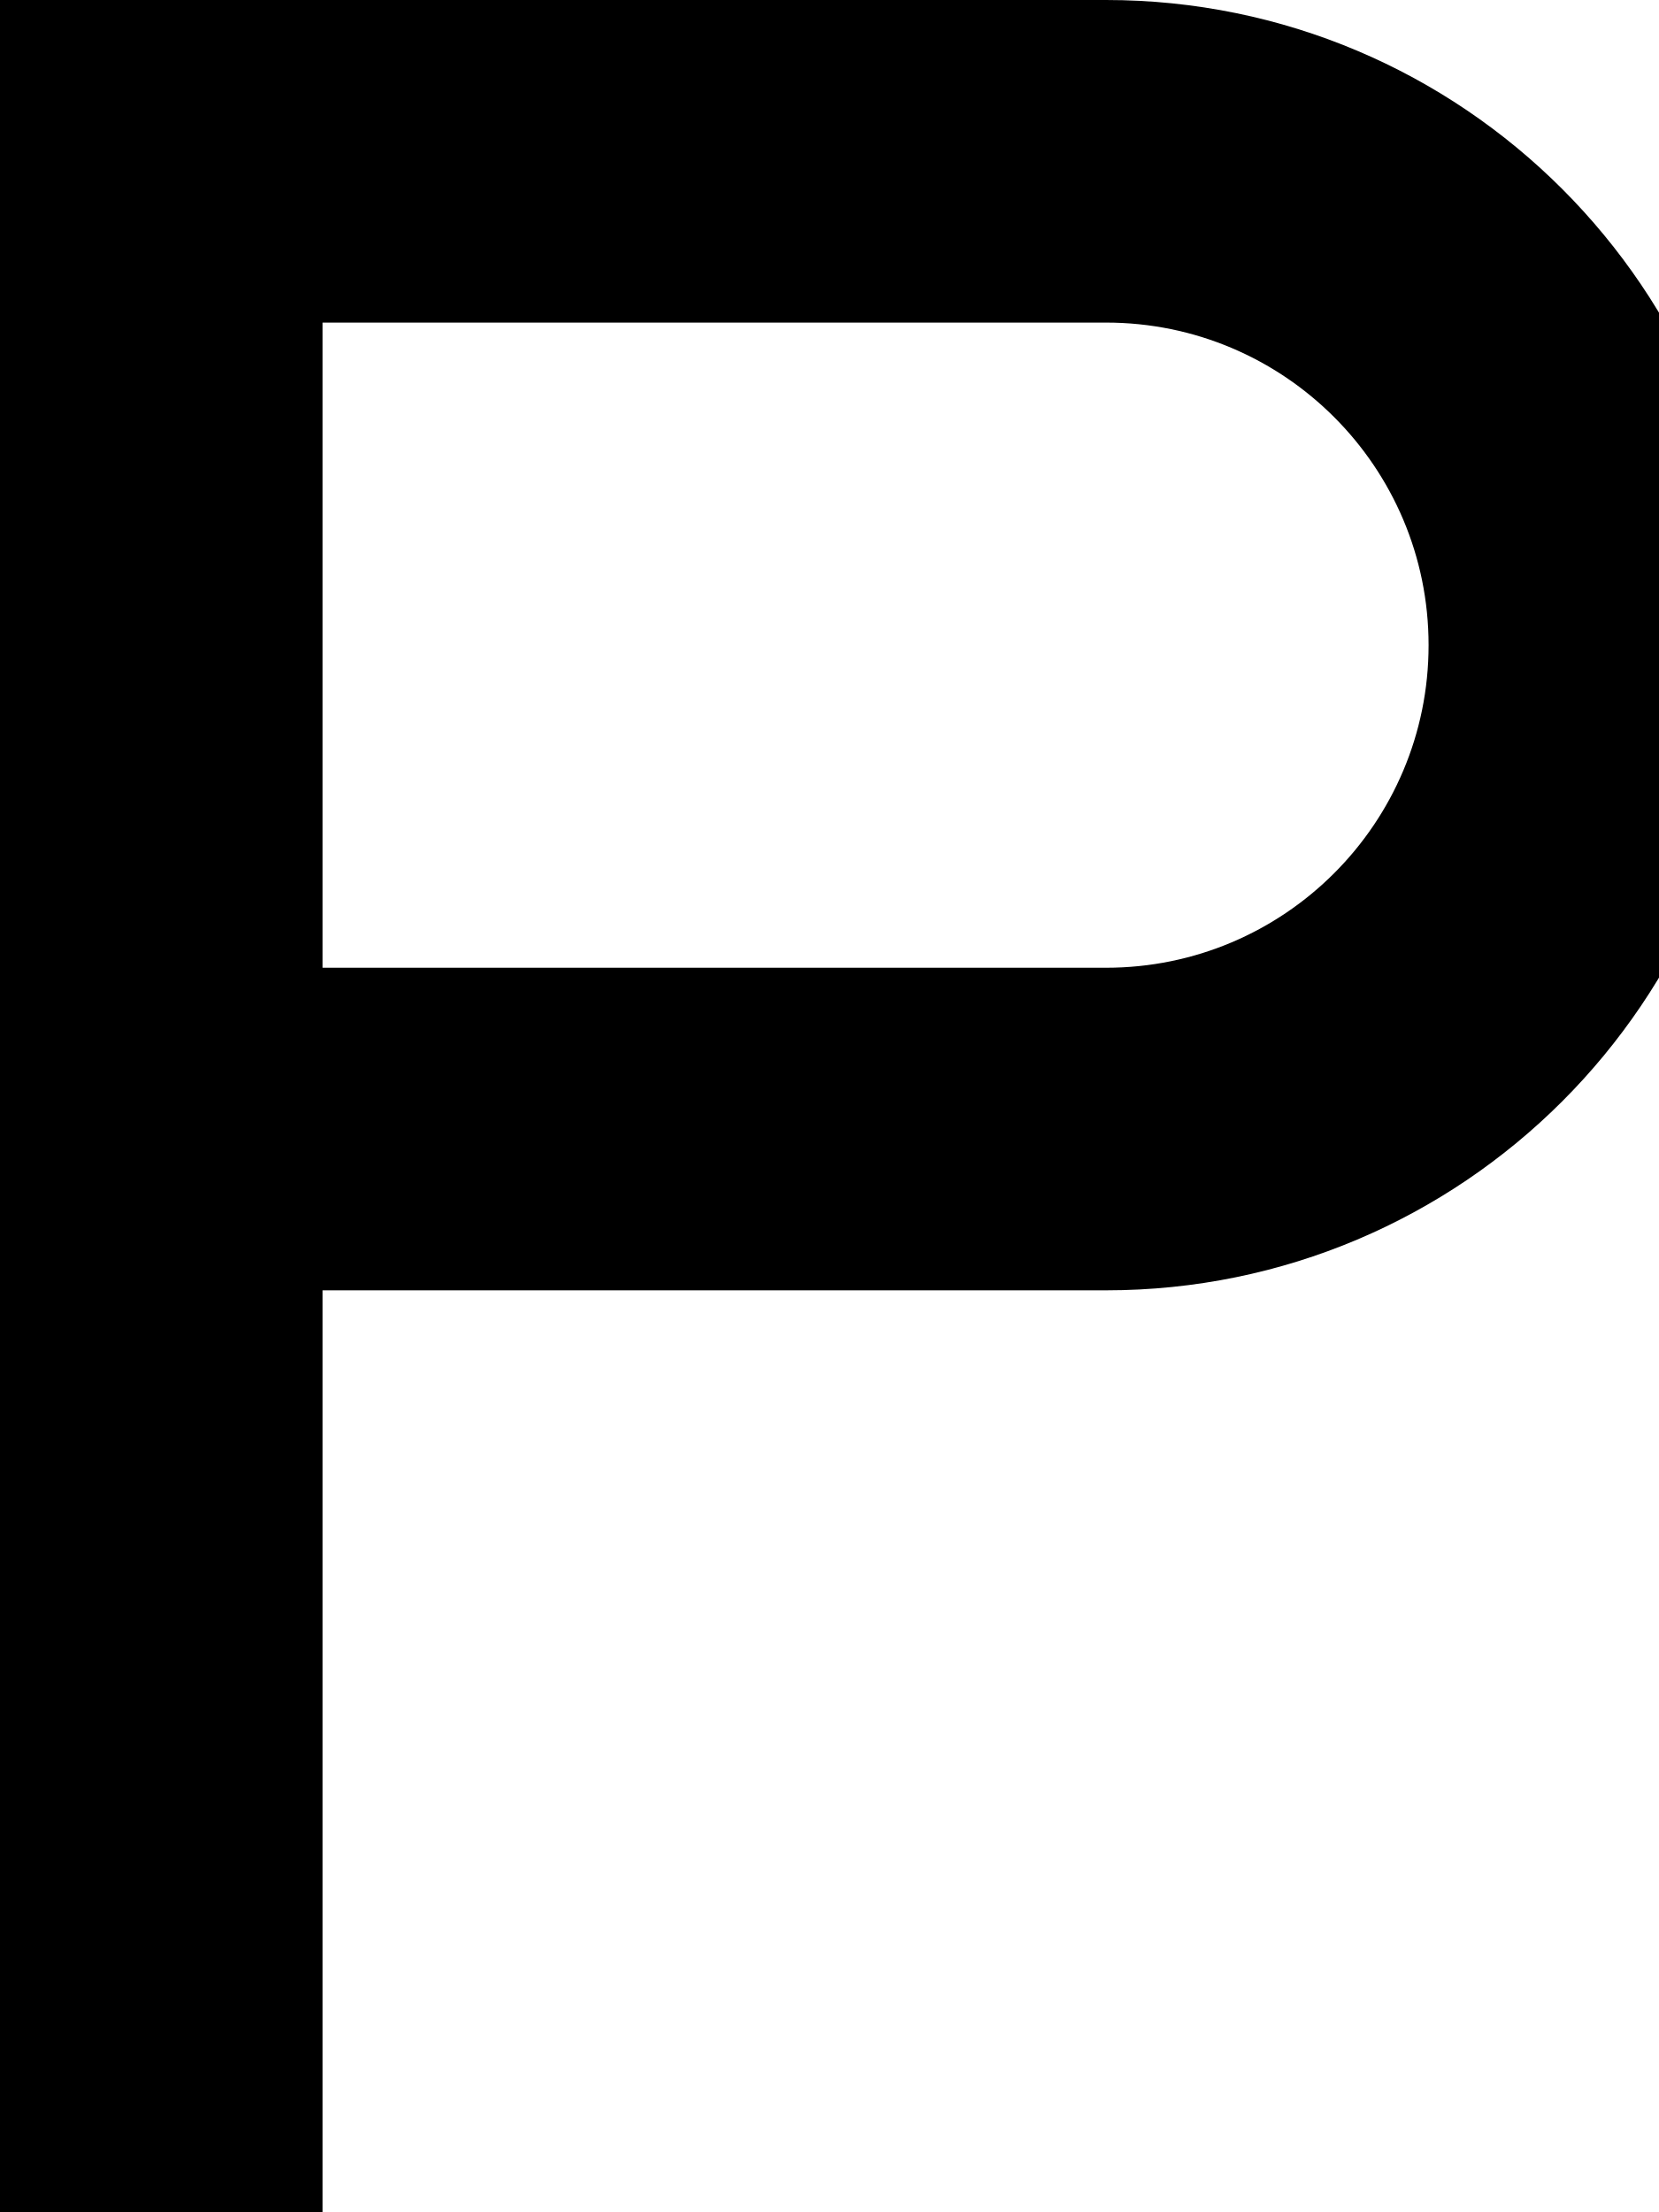
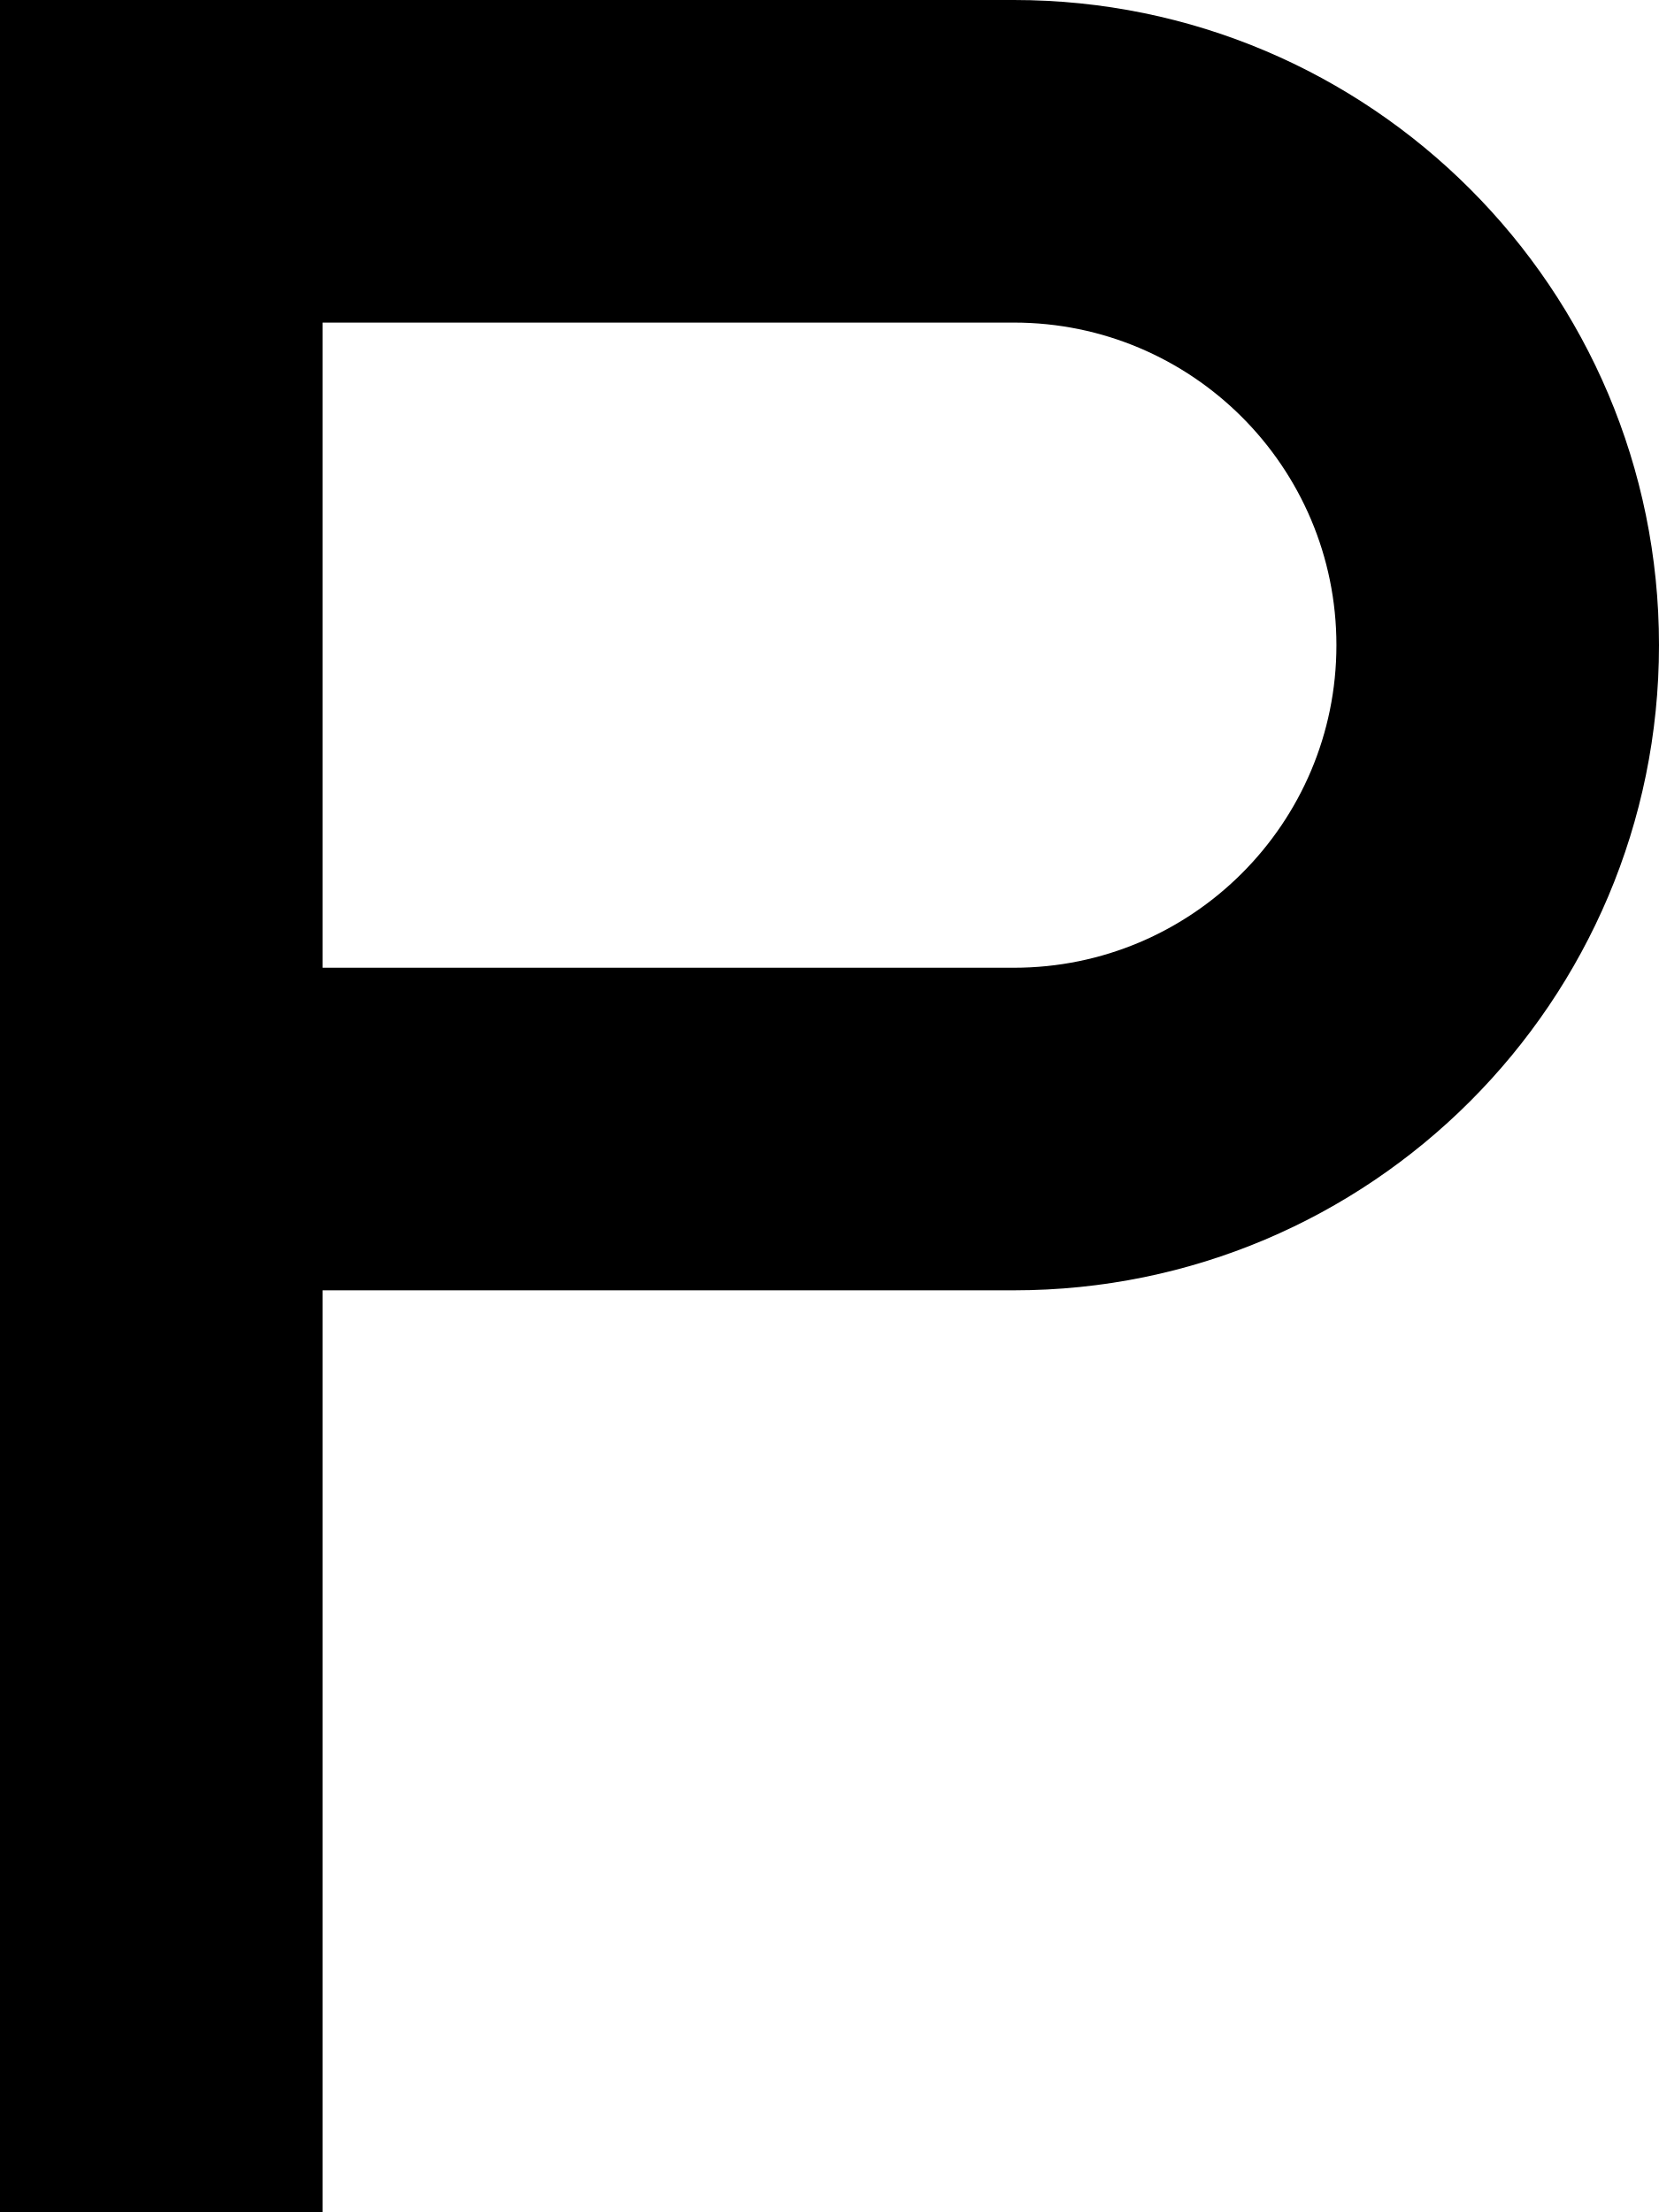
<svg xmlns="http://www.w3.org/2000/svg" width="100%" height="100%" viewBox="0 0 9 12">
-   <path fill-rule="evenodd" d="M 0,0 L 0,12 1.75,12 1.75,7 6,7 A 3,3 0 0,0 6,0 Z M 1.75,1.75 L 1.75,5.25 6,5.25 A 1,1 0 0,0 6,1.75 Z" />
+   <path fill-rule="evenodd" d="M 0,0 L 0,12 1.75,12 1.75,7 5.5,7 A 3.5,3.5 0 0,0 5.5,0 Z M 1.75,1.75 L 1.75,5.25 5.5,5.25 A 1.75,1.75 0 0,0 5.5,1.75 Z" />
</svg>
